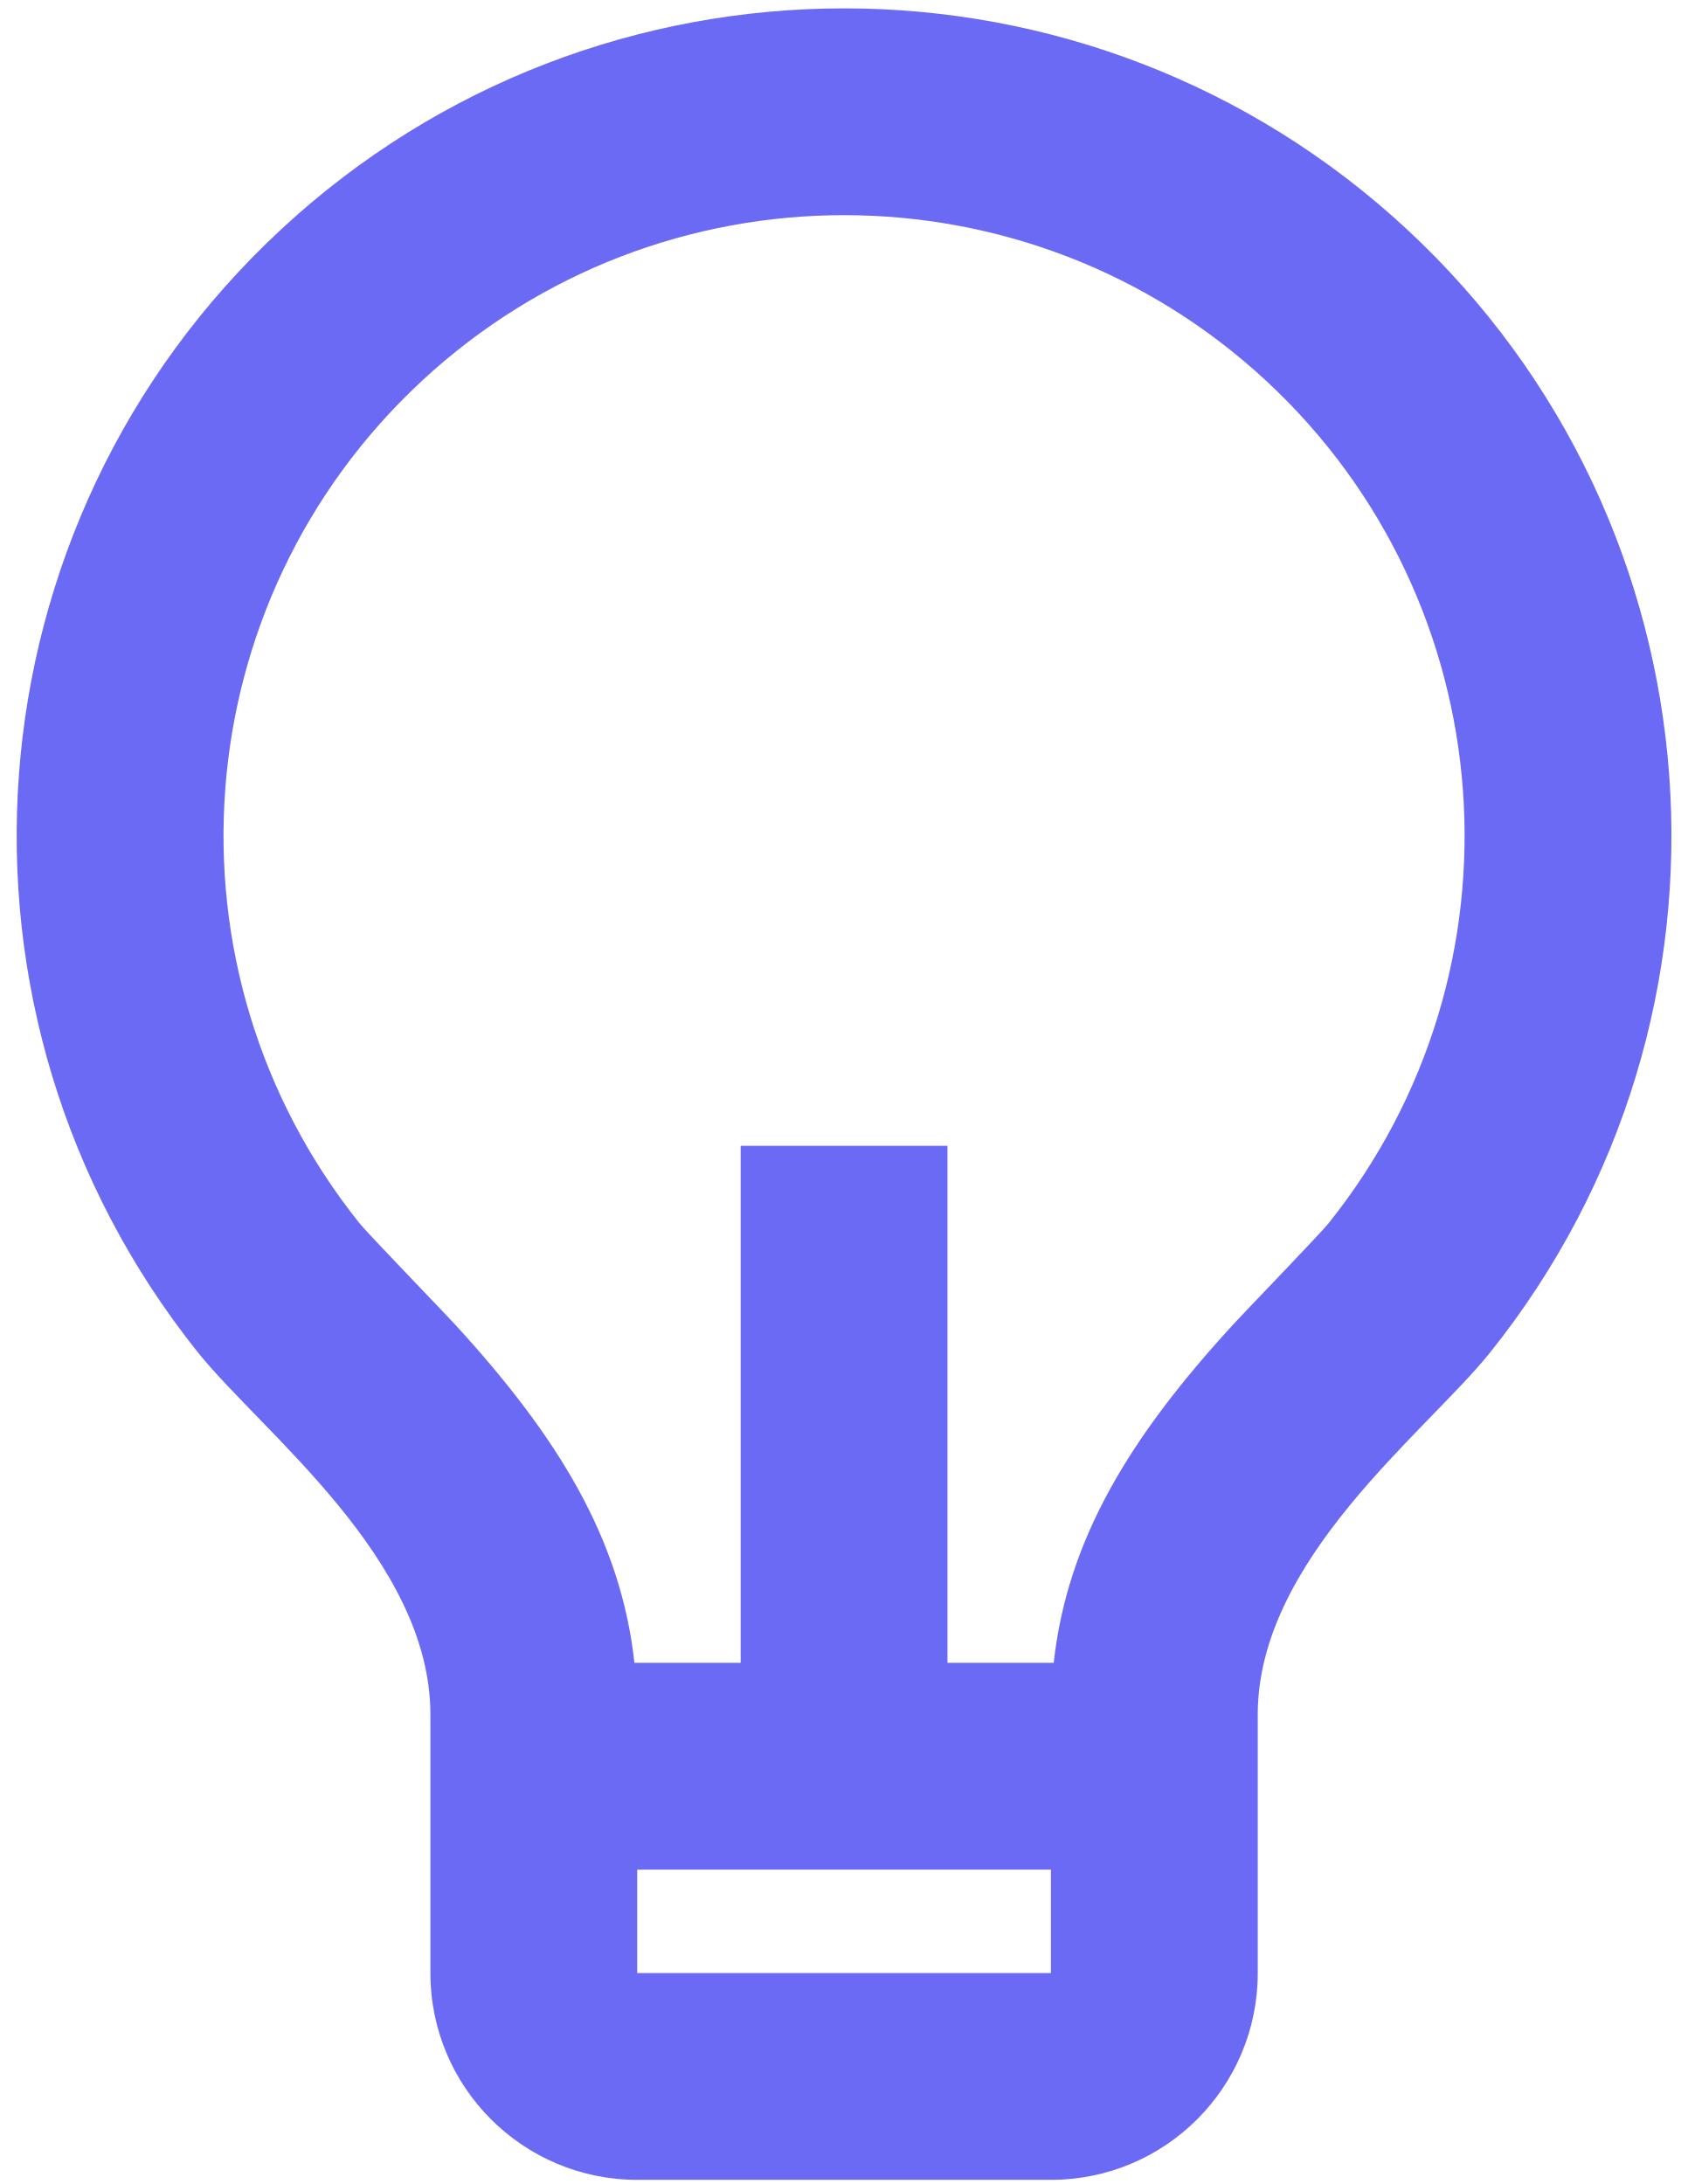
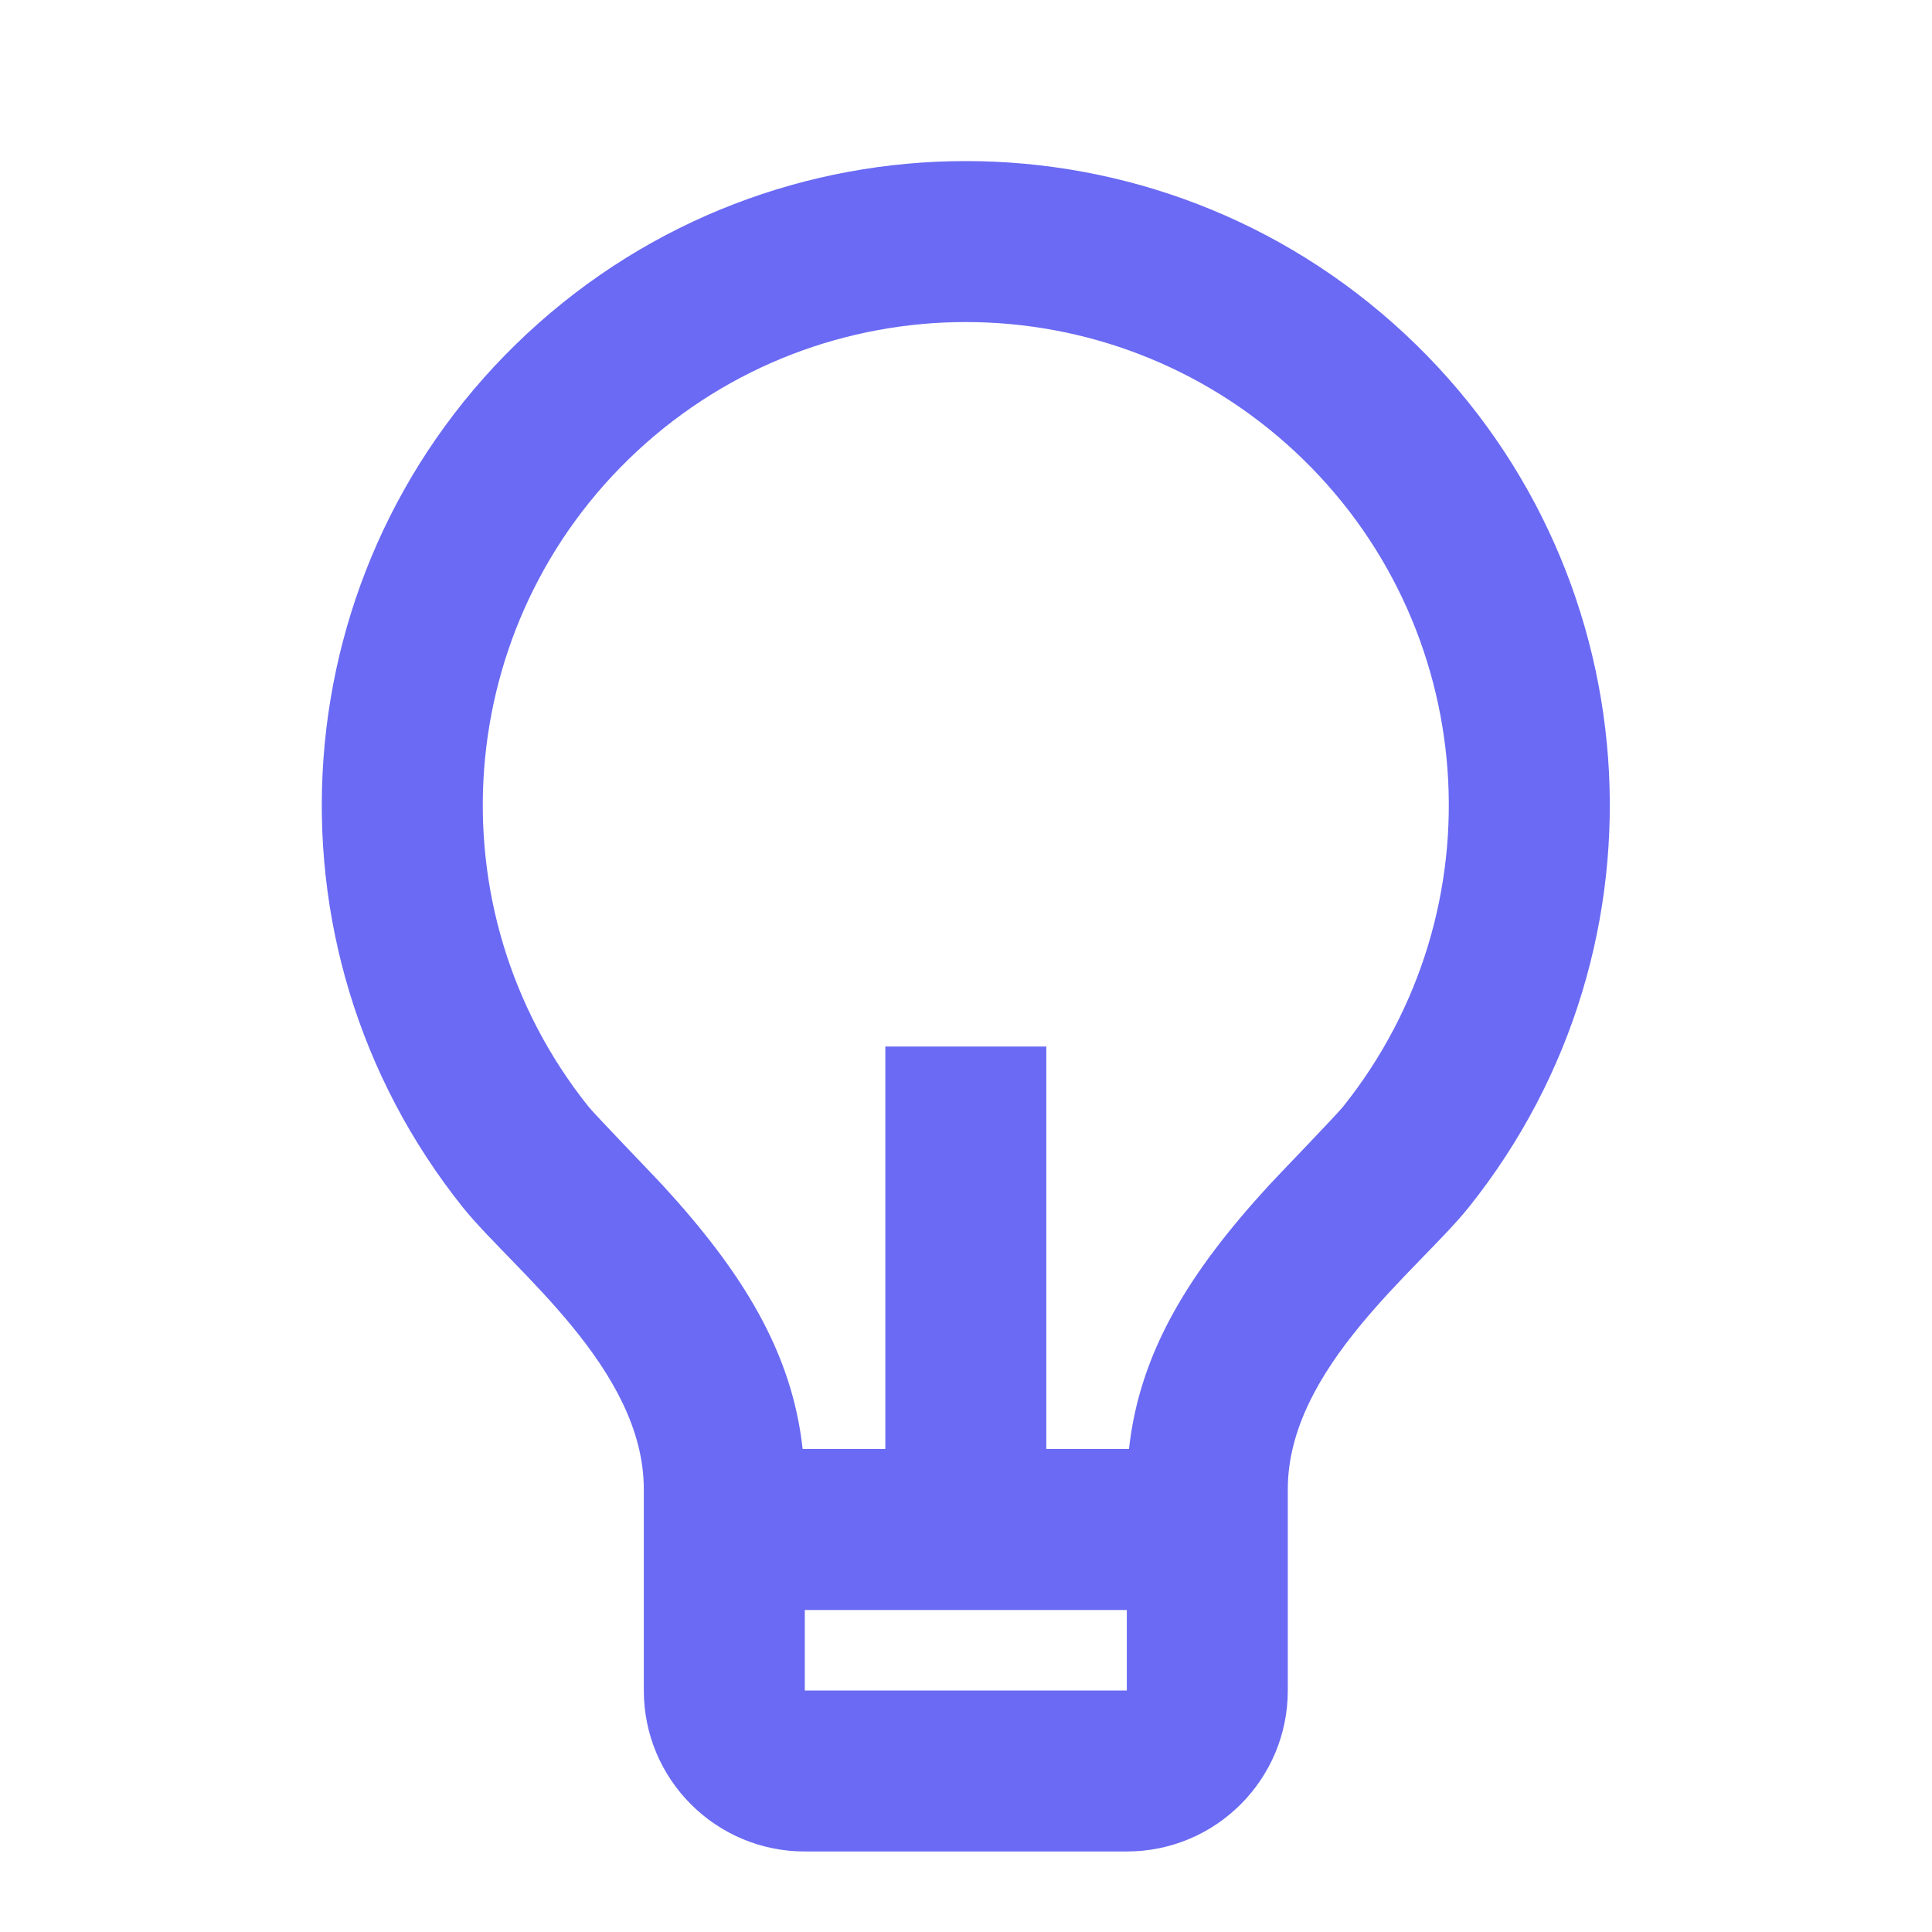
- <svg xmlns="http://www.w3.org/2000/svg" width="17" height="22" viewBox="0 0 17 22" fill="none">
-   <path fill-rule="evenodd" clip-rule="evenodd" d="M6.39 16.75H7.46V11.542H9.543V16.75H10.613C10.751 15.498 11.389 14.465 12.426 13.336C12.543 13.209 13.292 12.433 13.381 12.323C15.426 9.768 15.154 6.067 12.756 3.839C10.358 1.611 6.648 1.61 4.249 3.837C1.85 6.064 1.576 9.765 3.62 12.321C3.71 12.432 4.461 13.209 4.577 13.335C5.614 14.465 6.253 15.498 6.39 16.75ZM6.418 18.833V19.875H10.585V18.833H6.418ZM1.995 13.625C-0.732 10.217 -0.368 5.282 2.83 2.312C6.029 -0.659 10.977 -0.658 14.174 2.313C17.372 5.285 17.734 10.22 15.006 13.627C14.36 14.431 12.668 15.708 12.668 17.271V19.875C12.668 21.026 11.736 21.958 10.585 21.958H6.418C5.268 21.958 4.335 21.026 4.335 19.875V17.271C4.335 15.708 2.642 14.431 1.995 13.625Z" fill="#6A6AF4" />
+ <svg xmlns="http://www.w3.org/2000/svg" width="25" height="25" viewBox="0 0 25 25" fill="none">
+   <path fill-rule="evenodd" clip-rule="evenodd" d="M10.386 18.75H11.456V13.542H13.539V18.75H14.609C14.747 17.498 15.385 16.465 16.422 15.336C16.539 15.209 17.288 14.433 17.377 14.323C19.422 11.768 19.15 8.067 16.752 5.839C14.354 3.611 10.644 3.61 8.245 5.837C5.846 8.064 5.572 11.765 7.616 14.321C7.706 14.432 8.457 15.209 8.573 15.335C9.61 16.465 10.249 17.498 10.386 18.75ZM10.414 20.833V21.875H14.581V20.833H10.414ZM5.991 15.625C3.264 12.217 3.628 7.282 6.826 4.312C10.025 1.341 14.973 1.342 18.171 4.314C21.368 7.285 21.73 12.22 19.002 15.627C18.356 16.431 16.664 17.708 16.664 19.271V21.875C16.664 23.026 15.732 23.958 14.581 23.958H10.414C9.264 23.958 8.331 23.026 8.331 21.875V19.271C8.331 17.708 6.638 16.431 5.991 15.625Z" fill="#6A6AF4" />
</svg>
